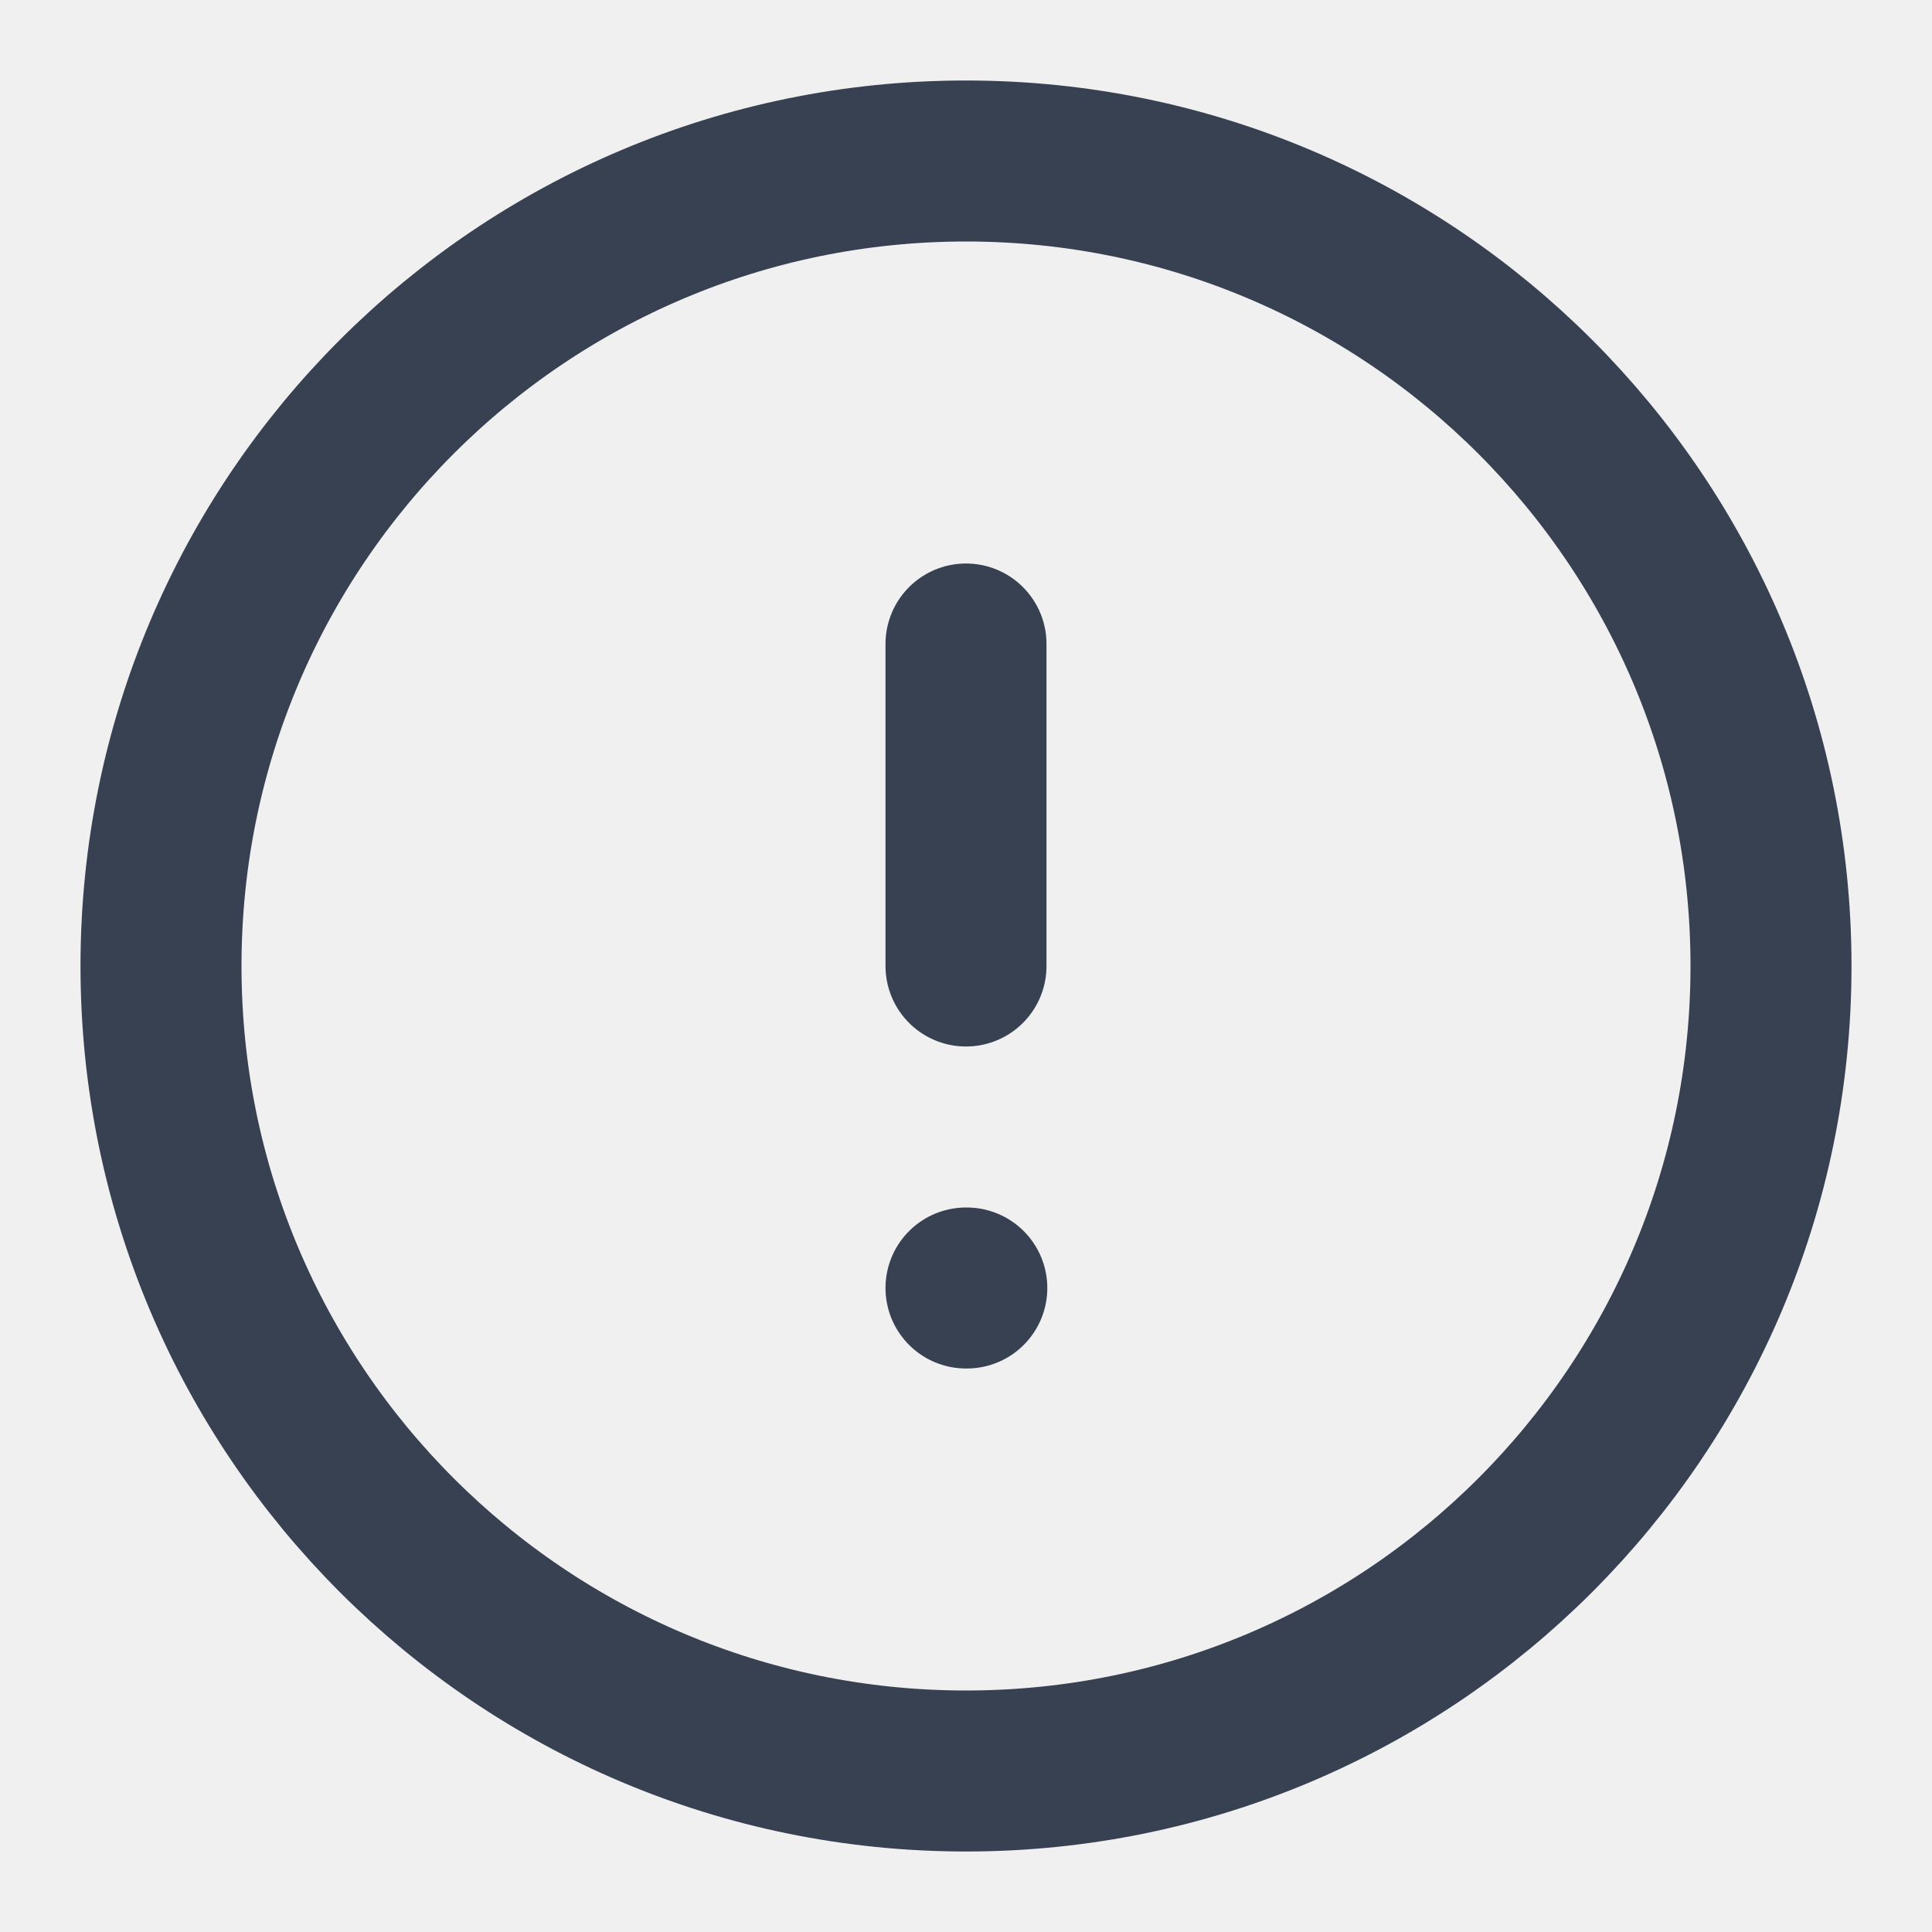
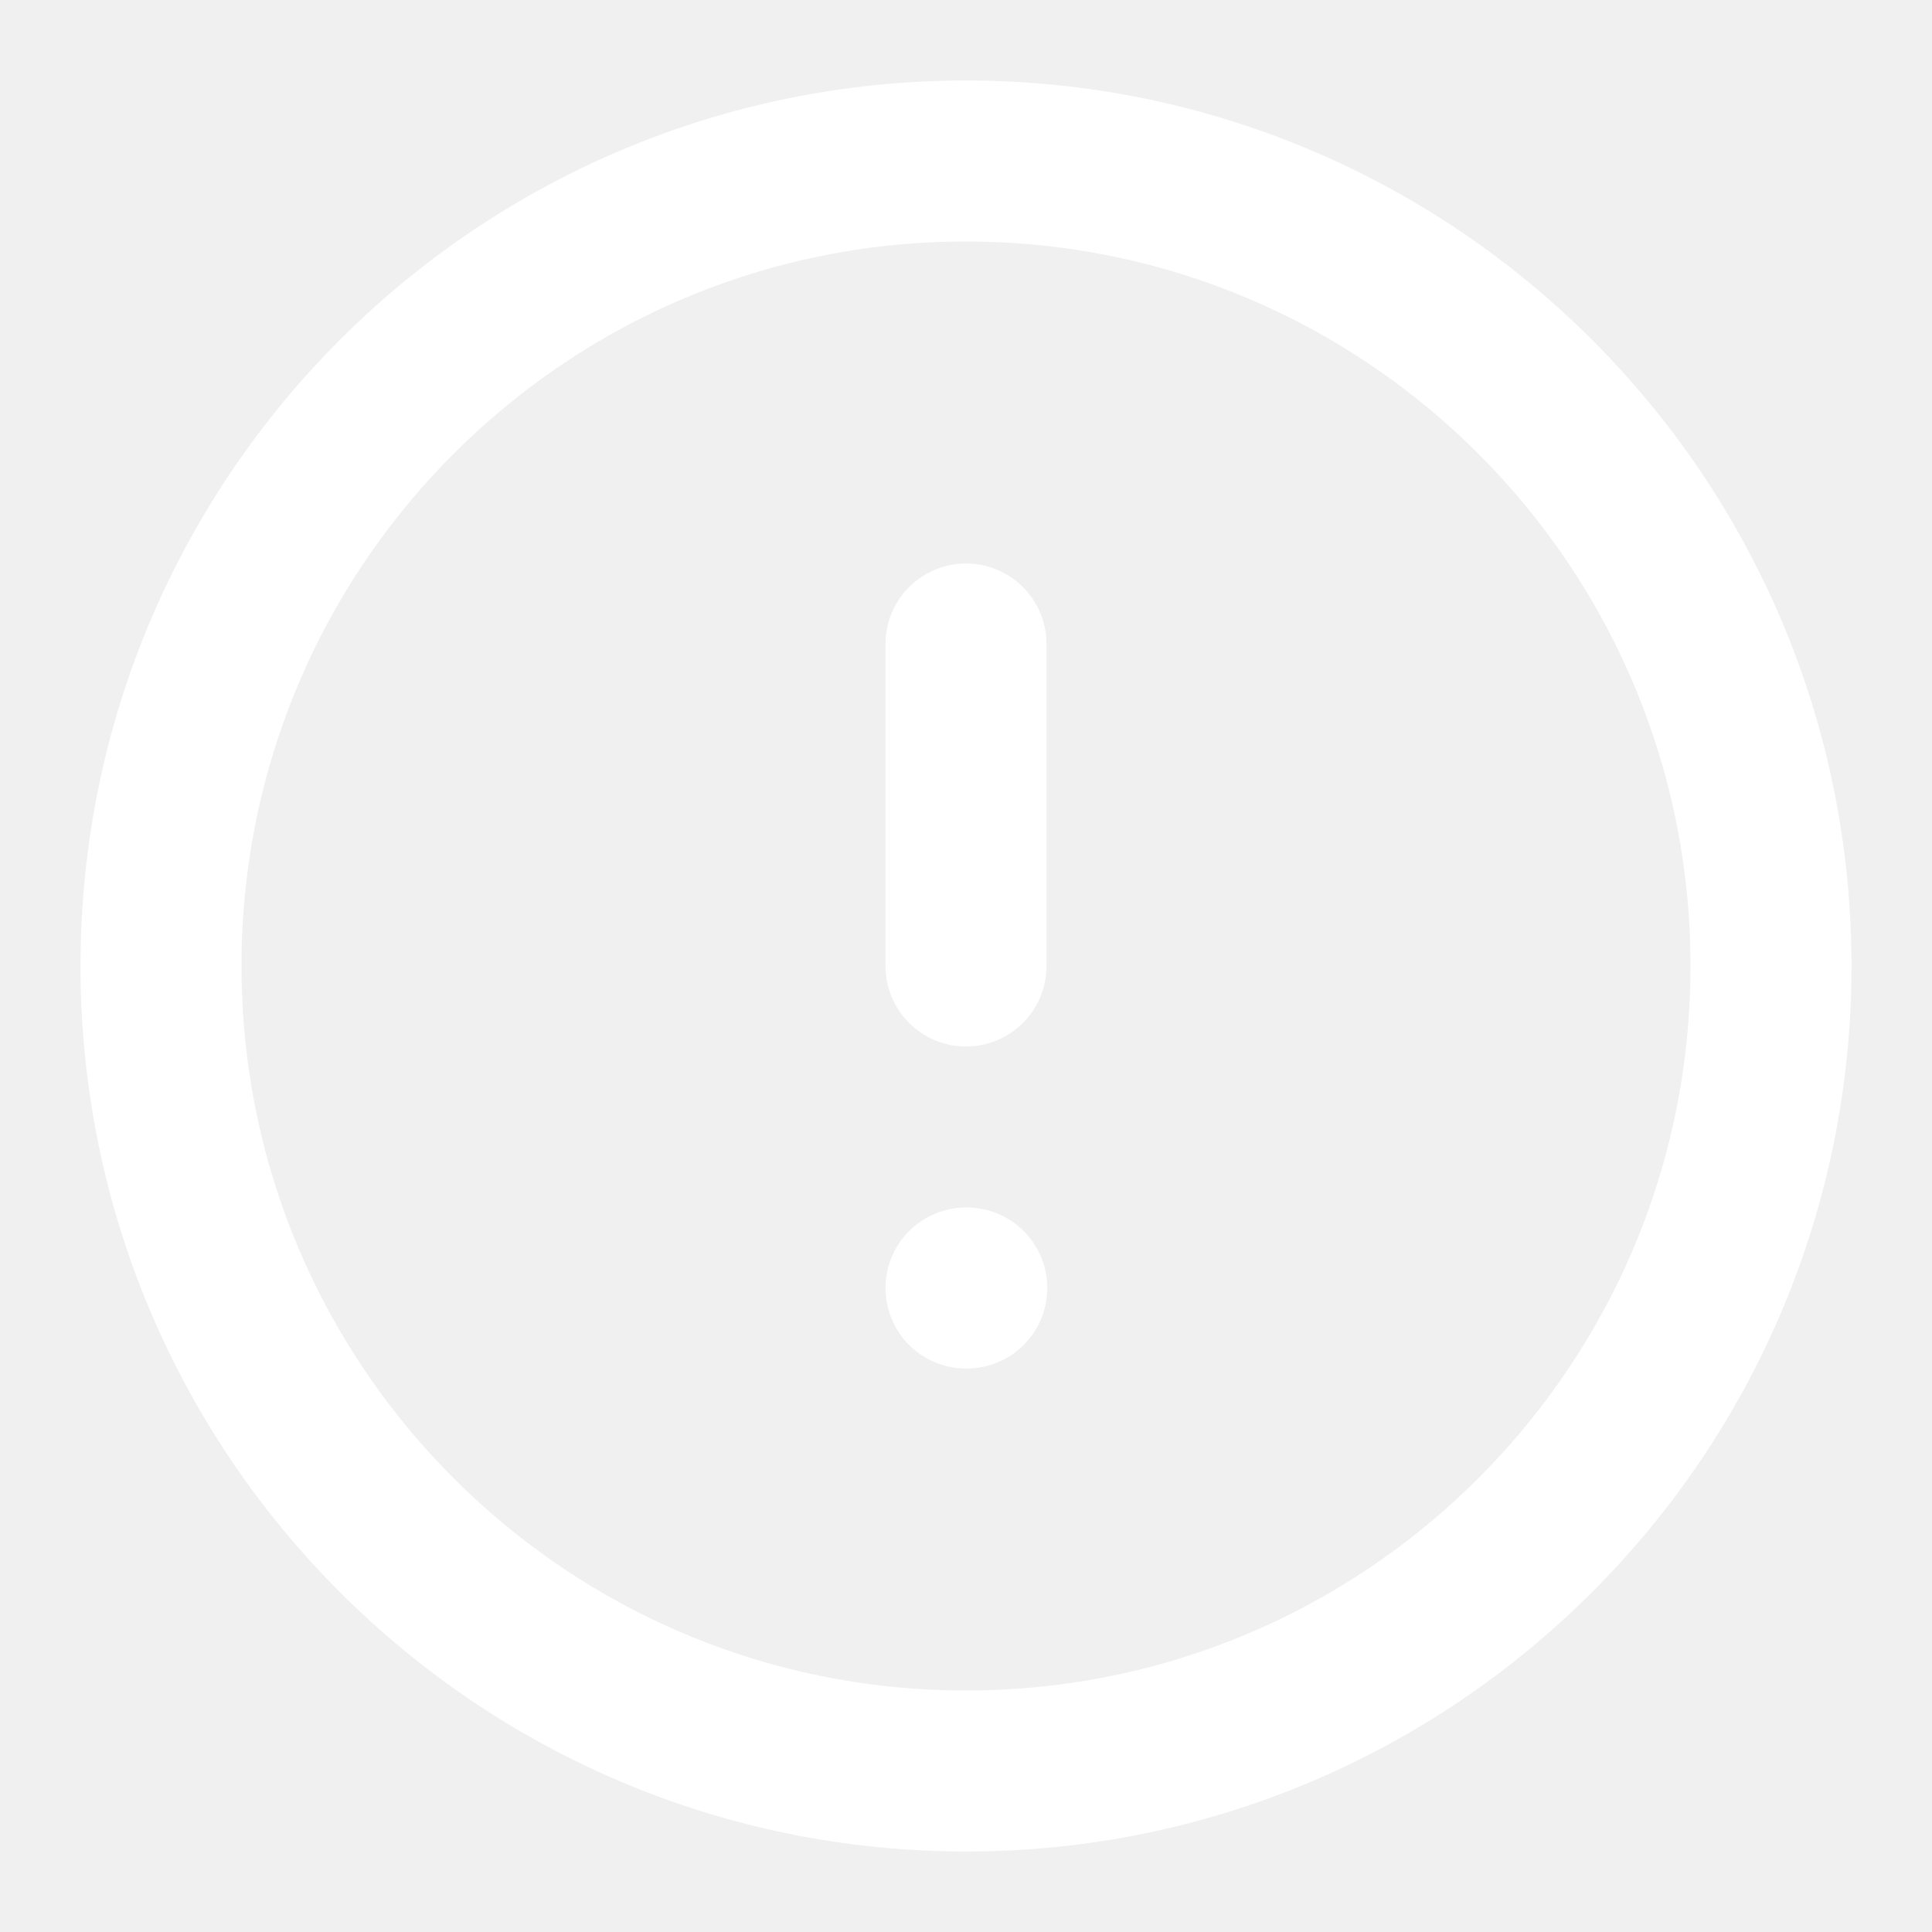
- <svg xmlns="http://www.w3.org/2000/svg" viewBox="0 0 24 24" fill="none" stroke="#374151" stroke-width="2" stroke-linecap="round" stroke-linejoin="round">
+ <svg xmlns="http://www.w3.org/2000/svg" viewBox="0 0 24 24" fill="none" stroke="#ffffff" stroke-width="2" stroke-linecap="round" stroke-linejoin="round">
  <circle cx="12" cy="12" r="10" />
  <line x1="12" y1="8" x2="12" y2="12" />
  <line x1="12" y1="16" x2="12.01" y2="16" />
</svg>
